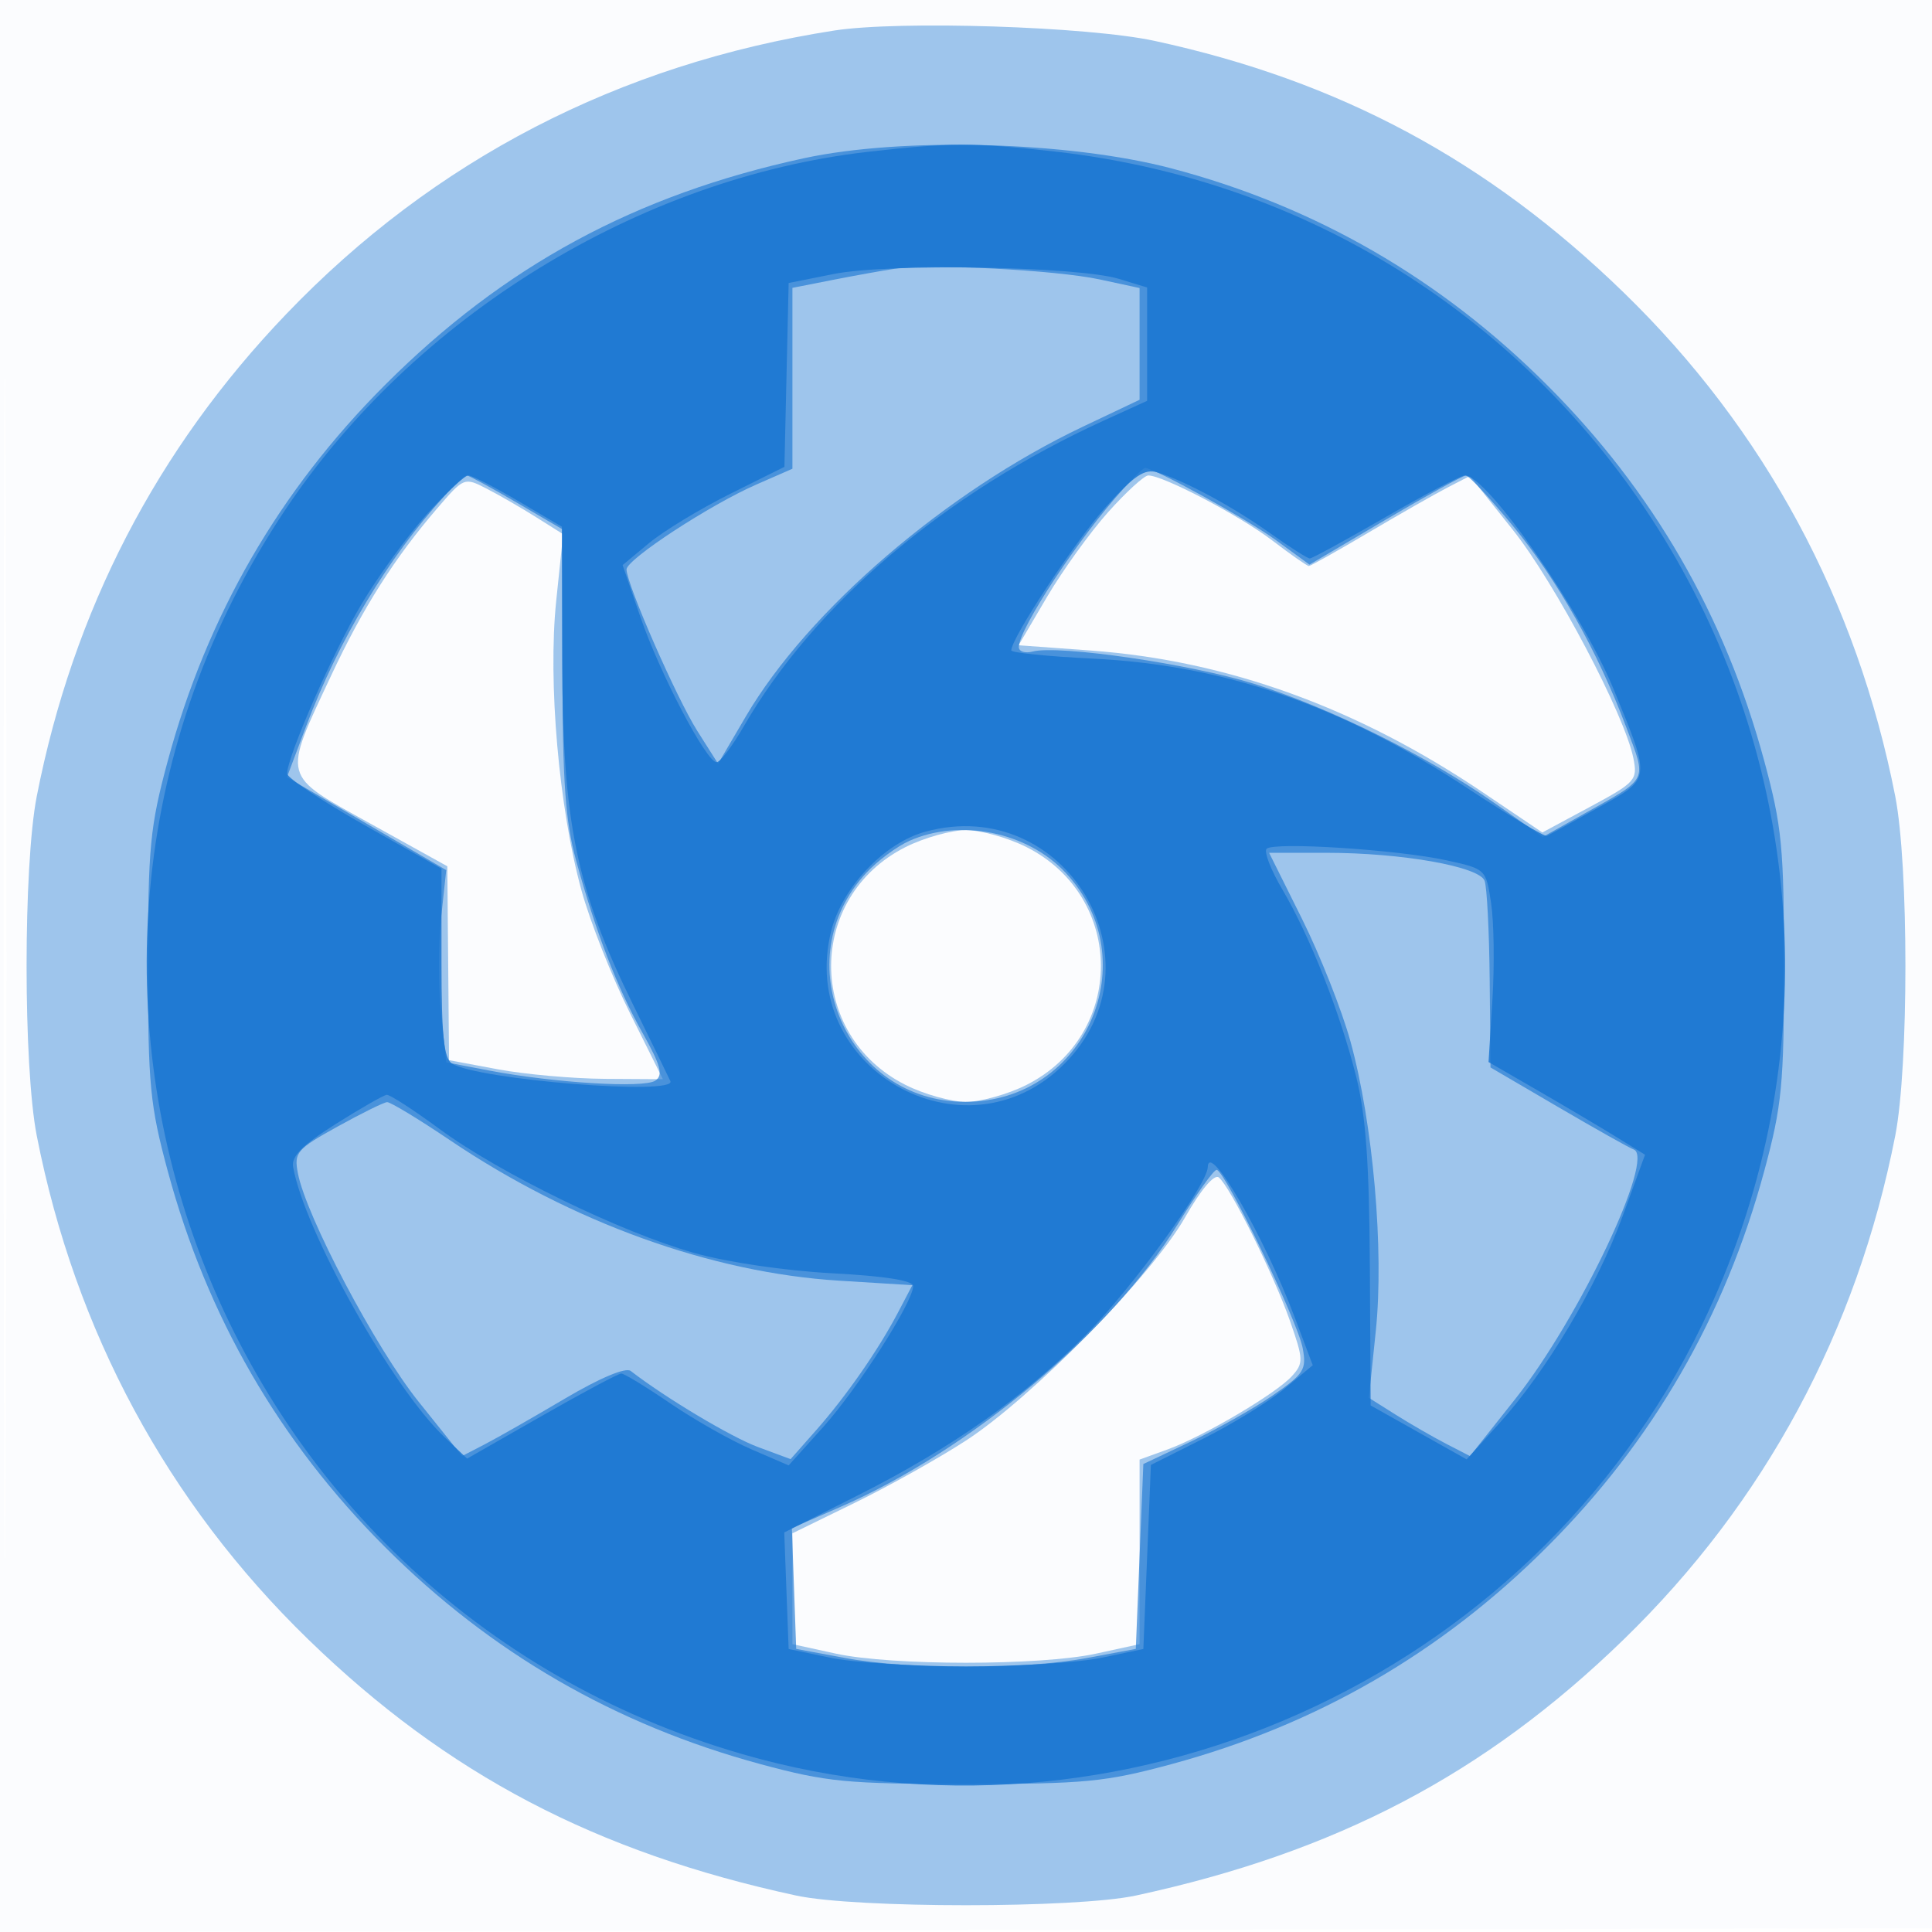
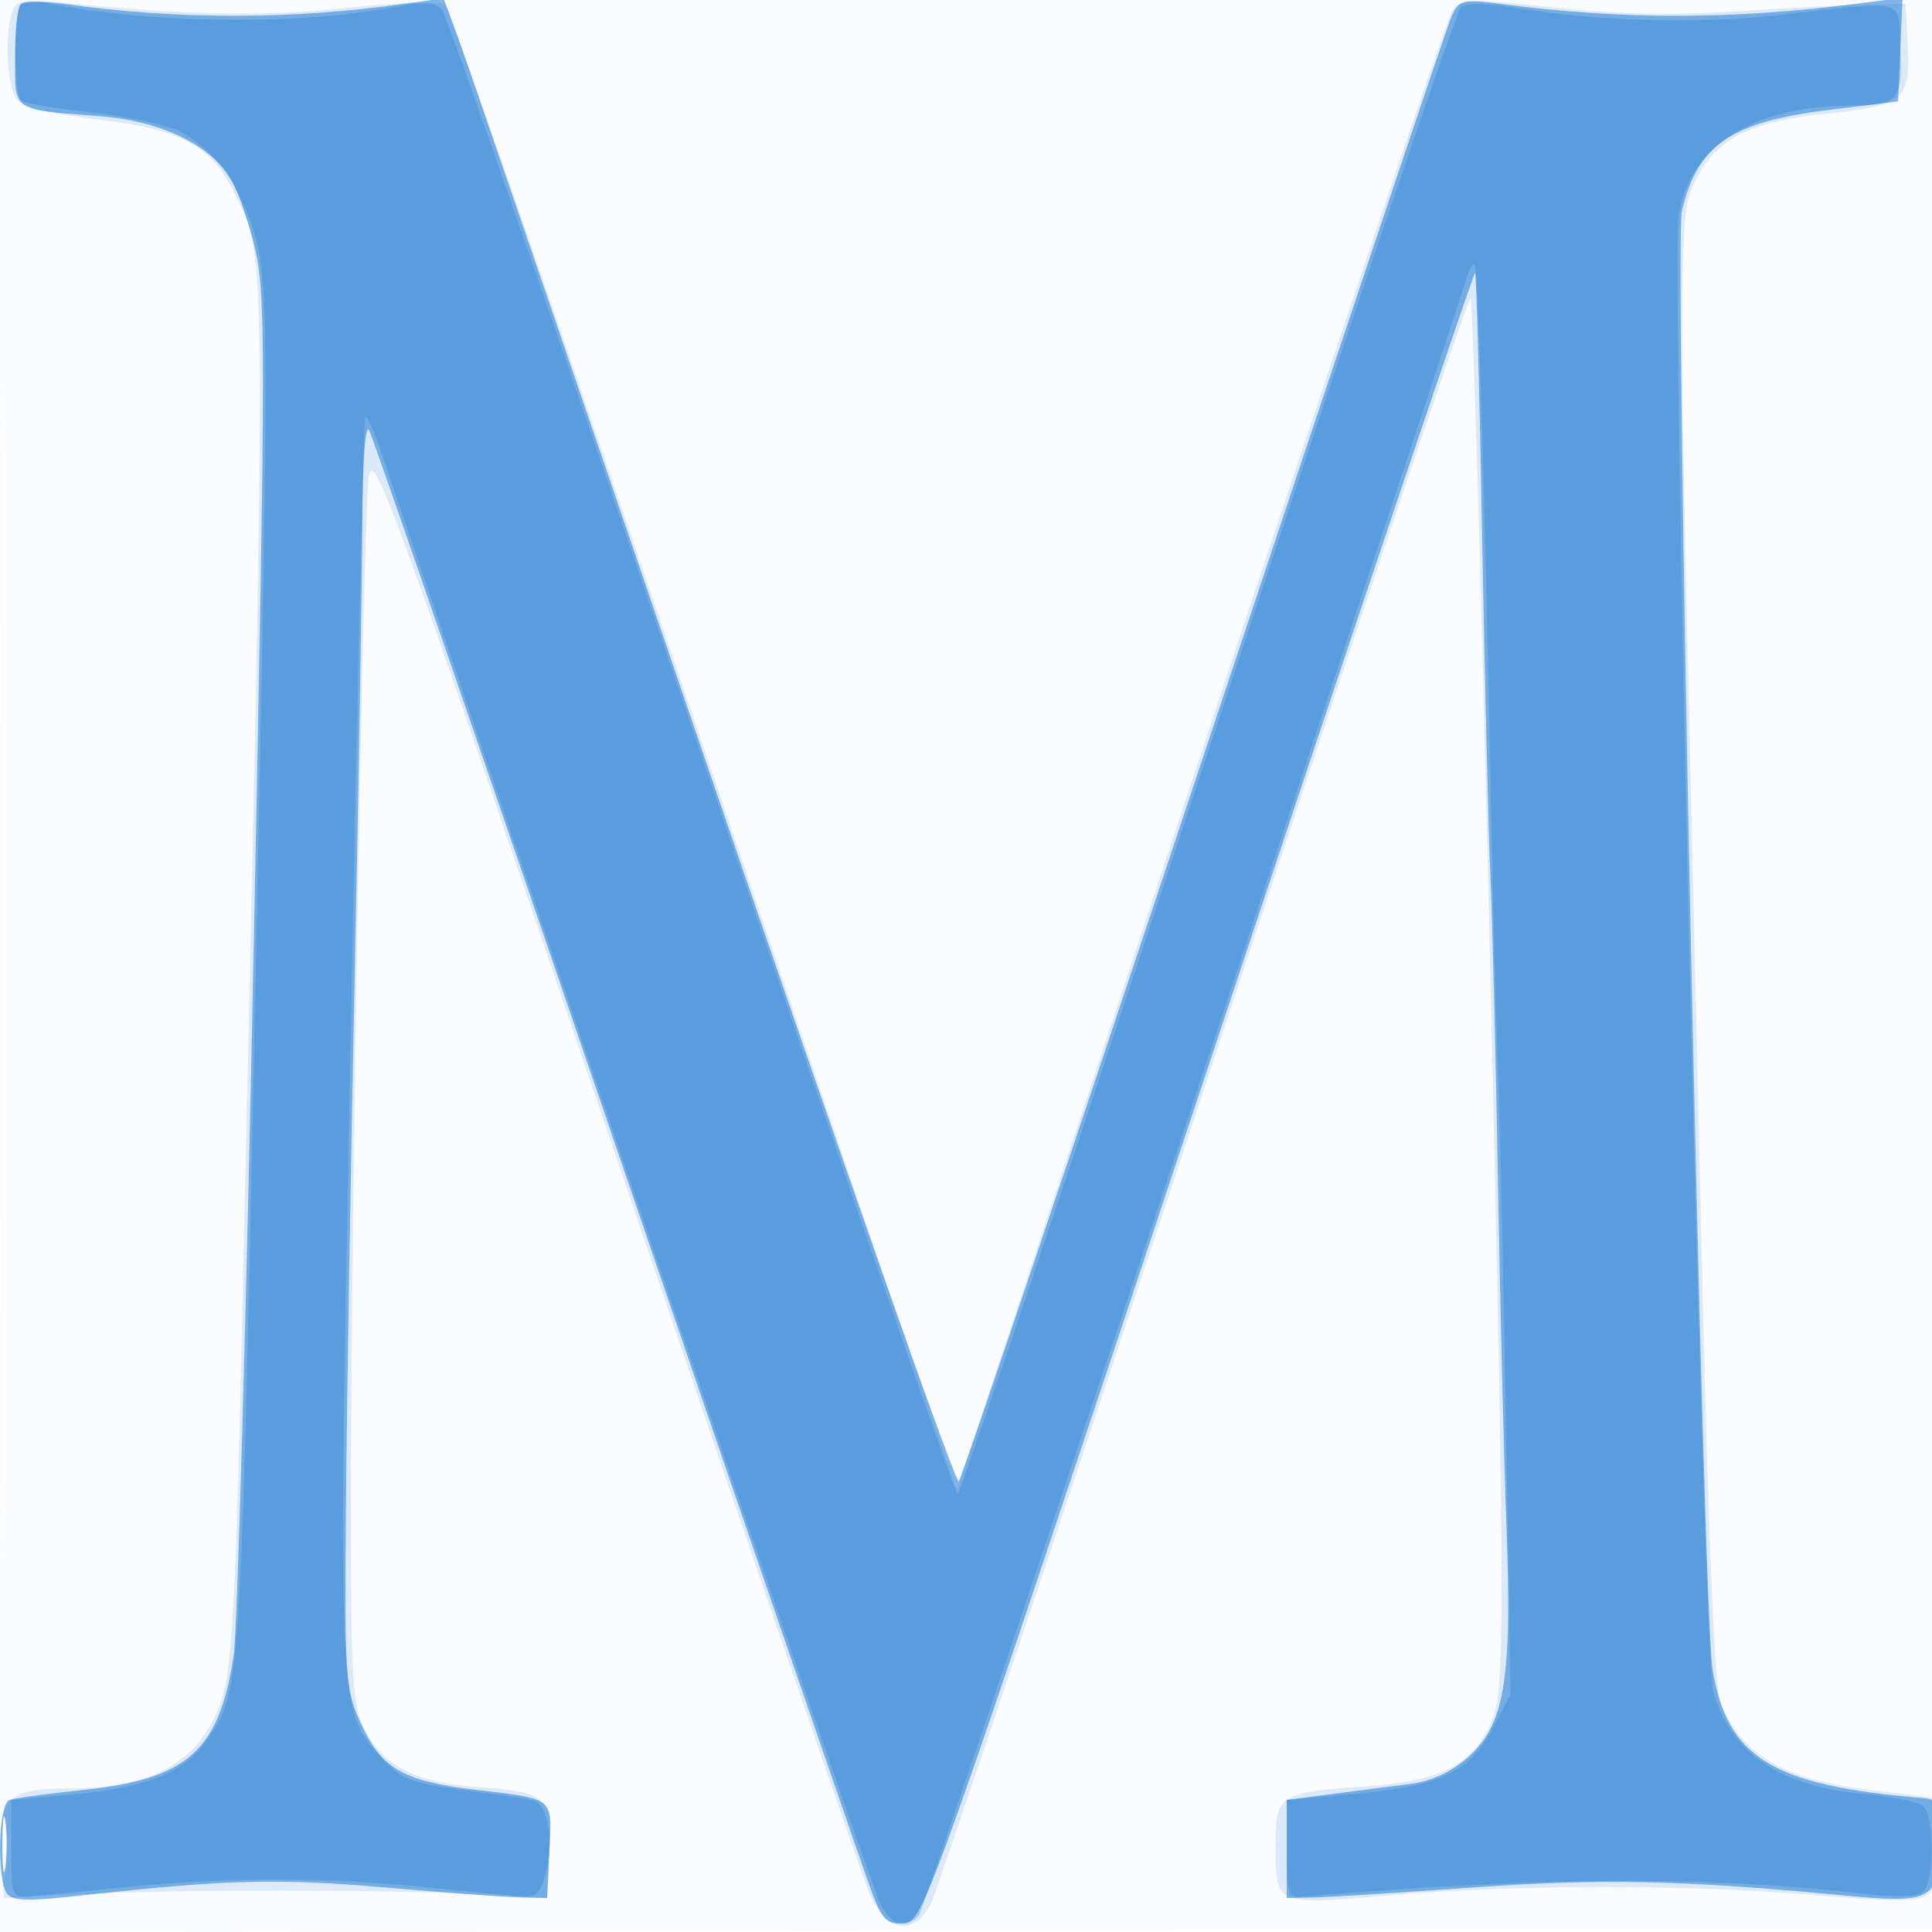
<svg xmlns="http://www.w3.org/2000/svg" width="256" height="256">
  <path fill-opacity=".016" d="M0 128.004v128.004l128.25-.254 128.25-.254.254-127.75L257.008 0H0v128.004m.485.496c0 70.4.119 99.053.265 63.672.146-35.38.146-92.98 0-128C.604 29.153.485 58.1.485 128.5" fill="#1976D2" fill-rule="evenodd" />
-   <path fill-opacity=".414" d="M110.5 4.051C82.037 8.492 57.508 21.188 37.936 41.608 20.753 59.537 9.701 80.895 4.873 105.5c-1.801 9.181-1.801 35.819 0 45 5.086 25.923 17.318 48.612 35.98 66.739 18.375 17.848 38.091 28.197 64.647 33.931 7.912 1.708 37.088 1.708 45 0 26.556-5.734 46.272-16.083 64.647-33.931 18.662-18.127 30.894-40.816 35.98-66.739 1.801-9.181 1.801-35.819 0-45-5.086-25.923-17.318-48.612-35.98-66.739-18.016-17.5-37.679-28.049-62.147-33.342-8.851-1.915-33.839-2.719-42.5-1.368M57.937 67.355c-5.675 6.602-9.848 13.179-14.046 22.136-6.475 13.818-6.675 13.065 5.205 19.652l10.177 5.643.114 12.846.113 12.847 6.5 1.214c3.575.667 9.951 1.235 14.169 1.26l7.669.047-4.359-8.75c-2.397-4.812-5.289-12.125-6.425-16.25-2.998-10.886-4.465-27.659-3.355-38.358l.919-8.858-3.559-2.242c-1.957-1.233-4.909-2.936-6.559-3.786-2.978-1.534-3.026-1.515-6.563 2.599m88.906.496c-2.389 2.669-6.038 7.731-8.111 11.25l-3.767 6.399 9.58.7c18.028 1.316 35.321 7.575 51.975 18.814l7.848 5.295 6.334-3.404c6.009-3.23 6.304-3.56 5.738-6.405-1.147-5.77-10.374-23.254-15.998-30.312l-5.672-7.12-3.002 1.552c-1.651.854-6.361 3.538-10.467 5.966-4.107 2.428-7.65 4.414-7.875 4.414-.225 0-2.416-1.532-4.869-3.404-4.319-3.297-14.43-8.596-16.402-8.596-.533 0-2.924 2.183-5.312 4.851M119.97 112.25c-13.123 6.629-13.123 24.871 0 31.5 2.45 1.238 6.063 2.25 8.03 2.25 1.967 0 5.58-1.012 8.03-2.25 13.123-6.629 13.123-24.871 0-31.5-2.45-1.237-6.063-2.25-8.03-2.25-1.967 0-5.58 1.013-8.03 2.25M157 161.354c-4.352 7.642-20.272 23.85-29 29.524-3.575 2.325-10.213 6.041-14.75 8.26l-8.25 4.033V217.858l5.75 1.254c7.405 1.615 27.095 1.615 34.5 0l5.75-1.254v-24.456l3.648-1.32c4.794-1.733 14.437-7.412 16.54-9.741 1.553-1.719 1.535-2.204-.269-7.341-2.19-6.233-7.905-17.753-9.416-18.979-.608-.493-2.383 1.609-4.503 5.333" fill="#1976D2" fill-rule="evenodd" />
-   <path fill-opacity=".633" d="M106.5 20.973c-22.292 4.83-39.705 14.257-55.488 30.039-14.029 14.03-23.57 30.536-28.774 49.782-2.363 8.739-2.625 11.45-2.625 27.206s.262 18.467 2.625 27.206c5.204 19.246 14.745 35.752 28.774 49.782 14.03 14.029 30.536 23.57 49.782 28.774 8.739 2.363 11.45 2.625 27.206 2.625s18.467-.262 27.206-2.625c19.246-5.204 35.752-14.745 49.782-28.774 14.029-14.03 23.57-30.536 28.774-49.782 2.363-8.739 2.625-11.45 2.625-27.206s-.262-18.467-2.625-27.206c-5.204-19.246-14.745-35.752-28.774-49.782-14.091-14.09-30.744-23.693-49.782-28.705-13.549-3.567-35.609-4.171-48.706-1.334m12 14.646c-1.65.25-5.362.92-8.25 1.489L105 38.142v23.97l-4.75 2.077c-6.192 2.707-17.255 9.944-17.232 11.273.035 1.995 6.648 17.075 9.379 21.388l2.754 4.349 3.674-6.267c8.243-14.057 26.562-29.805 44.666-38.396L151 52.973V38.166l-5.25-1.133c-5.812-1.255-22.567-2.124-27.25-1.414m30.364 29.131C143.041 71.129 135 83.305 135 85.744c0 .588.826.853 1.835.589 3.458-.904 21.048 1.663 29.357 4.284 10.03 3.165 22.999 9.592 31.774 15.747l6.466 4.535 5.534-3.108c8.572-4.815 8.255-4.157 5.513-11.444-3.799-10.092-9.099-19.497-15.061-26.725-3.004-3.642-5.79-6.614-6.19-6.605-.4.009-5.225 2.667-10.721 5.907l-9.993 5.89-4.507-3.286C165.275 68.808 152.92 62 151.716 62c-.188 0-1.472 1.237-2.852 2.75m-90 1C51.41 73.915 44.842 84.856 40.56 96.241l-2.536 6.741 10.552 6.155 10.552 6.156-.681 6.353c-.374 3.495-.372 9.226.004 12.737l.683 6.383 5.683 1.085c8.602 1.642 20.516 2.366 22.019 1.338 1.068-.73.728-1.998-1.686-6.301-3.395-6.053-6.18-13.281-8.819-22.888-1.413-5.145-1.79-10.397-1.808-25.188L74.5 70.123l-6.088-3.561C65.063 64.603 62.11 63 61.849 63c-.261 0-1.605 1.237-2.985 2.75m61.636 45.667c-1.65.737-4.209 2.632-5.686 4.211-10.782 11.526-2.66 30.372 13.089 30.372 15.938 0 24.142-18.76 13.283-30.373-5.038-5.388-13.972-7.206-20.686-4.21m52.021 10.333c2.397 4.813 5.289 12.125 6.425 16.25 2.998 10.886 4.465 27.659 3.355 38.358l-.919 8.858 3.559 2.242c1.957 1.233 4.972 2.97 6.7 3.861l3.141 1.62 5.984-7.548c8.468-10.679 18.616-32.069 15.696-33.084-.529-.184-5.012-2.704-9.962-5.6l-9-5.265-.109-11.634c-.061-6.398-.364-12.295-.675-13.105-.725-1.891-10.983-3.703-20.967-3.703h-7.587l4.359 8.75M44.704 149.289c-5.391 2.986-5.757 3.417-5.238 6.149 1.091 5.733 10.297 23.167 15.988 30.278l5.776 7.216 3.002-1.552c1.651-.854 6.432-3.58 10.625-6.059 4.62-2.731 8.054-4.175 8.714-3.664 4.628 3.577 13.301 8.762 16.873 10.086l4.316 1.6 3.37-3.816c3.99-4.517 8.242-10.633 10.867-15.629l1.893-3.603-9.695-.598c-16.92-1.046-35.444-7.731-51.57-18.613-4.144-2.796-7.893-5.066-8.33-5.045-.437.022-3.403 1.484-6.591 3.25m111.329 12.97c-8.786 14.244-27.564 29.962-44.73 37.44l-6.376 2.778.286 8.006.287 8.007 6.5 1.208c8.333 1.549 23.668 1.549 32 0l6.5-1.209.5-12.249.5-12.249 6.276-2.966c3.452-1.63 8.335-4.381 10.851-6.113 4.167-2.866 4.523-3.428 3.986-6.28-.682-3.621-10.343-23.636-11.403-23.623-.39.004-2.72 3.267-5.177 7.25" fill="#1976D2" fill-rule="evenodd" />
-   <path fill-opacity=".833" d="M115 20.118C84.682 23.586 54.789 41.994 37.68 67.73-3.021 128.953 27.51 211.9 98.296 232.413c50.062 14.507 104.459-9.792 127.215-56.827C258.3 107.81 214.472 28.41 139.666 20.069c-10.711-1.194-13.857-1.188-24.666.049m-4.5 16.181l-6 1.201-.28 12.178-.28 12.179-7.22 3.599c-3.971 1.98-8.795 4.91-10.72 6.51l-3.5 2.91 2.334 6.812C87.393 89.16 93.598 101 94.954 101c.471 0 2.089-2.137 3.596-4.75 9.336-16.183 26.726-30.955 47.7-40.518l5.75-2.621V38.094l-3.75-1.144c-5.437-1.658-30.556-2.091-37.75-.651m36.061 30.844C142.51 71.649 134 84.546 134 86.18c0 .31 4.838.799 10.75 1.087 17.603.858 33.113 6.239 49.915 17.316 5.371 3.542 10.015 6.322 10.319 6.178.304-.143 3.341-1.819 6.75-3.723 7.107-3.97 7.052-3.561 2.109-15.64C209.616 81.068 197.061 63 194.11 63c-.524 0-5.238 2.475-10.478 5.5-5.239 3.025-9.774 5.5-10.077 5.5-.303 0-2.689-1.521-5.303-3.38-4.927-3.505-11.193-6.882-14.883-8.021-1.702-.526-3.071.388-6.808 4.544m-90.026 1.029c-2.558 2.845-6.464 8.226-8.681 11.958-3.706 6.237-9.746 20.006-9.814 22.37-.016.55 4.581 3.611 10.216 6.803l10.244 5.802v12.483c0 9.611.322 12.681 1.398 13.348 3.467 2.146 29.807 4.253 28.929 2.314-.187-.412-2.439-5.025-5.004-10.25-7.445-15.161-9.276-24.064-9.326-45.352l-.043-17.851-5.771-3.399C65.508 64.529 62.522 63 62.048 63c-.474 0-2.955 2.328-5.513 5.172m66.085 42.031c-5.429 1.479-11.024 7.375-12.478 13.148C105.571 141.503 127.79 154.21 141 141c13.493-13.493.151-35.847-18.38-30.797m45.208 2.27c-.369.387.572 2.813 2.091 5.39 3.672 6.227 7.668 16.356 9.778 24.784 1.284 5.128 1.741 11.474 1.817 25.216l.102 18.364 6.362 3.573 6.361 3.573 4.296-4.745c6.263-6.918 12.985-18.203 16.375-27.493l2.965-8.125-3.737-2.311c-2.056-1.271-6.722-4.035-10.369-6.143l-6.63-3.832.513-8.233c.283-4.528.206-10.283-.17-12.79-.68-4.54-.702-4.561-5.882-5.699-6.478-1.422-22.966-2.478-23.872-1.529M44.5 148.928c-4.405 2.781-5.911 4.291-5.665 5.68 1.497 8.459 13.101 29.194 20.024 35.778l3.035 2.886 9.868-5.636c5.427-3.1 10.181-5.636 10.564-5.636.383 0 3.299 1.776 6.479 3.947 3.181 2.171 8.013 4.91 10.739 6.086l4.956 2.139 4.54-5.042c4.589-5.096 11.96-16.631 11.96-18.716 0-.736-3.755-1.33-10.75-1.701-6.206-.33-13.92-1.465-18.25-2.686-9.699-2.736-25.808-10.574-33.753-16.423-3.439-2.532-6.589-4.572-7-4.534-.411.039-3.447 1.775-6.747 3.858m115.533 5.738c-.066 2.336-10.026 16.03-16.166 22.227-8.065 8.141-17.827 15.013-30.159 21.23l-9.791 4.937.291 7.72.292 7.72 5.5 1.154c3.025.634 11.125 1.153 18 1.153s14.975-.519 18-1.153l5.5-1.154.5-12.195.5-12.195 7-3.515c3.85-1.934 8.675-4.906 10.723-6.605l3.722-3.09-2.347-6.236c-4.096-10.882-11.461-23.619-11.565-19.998" fill="#1976D2" fill-rule="evenodd" />
+   <path fill-opacity=".139" d="M1.655 1.457C.558 4.316.924 11.523 2.25 13.172c.827 1.028 4.4 1.923 10.558 2.645C23.987 17.128 27.974 19.25 31 25.499c4.405 9.101 4.365 3.131 1.026 152.001-.741 33.036-1.275 43.105-2.501 47.175-2.568 8.531-8.879 12.308-20.584 12.319-7.904.008-9.124 1.198-8.748 8.534L.5 251.5l9.5-.5c5.225-.275 17.375-.5 27-.5s21.55.225 26.5.5l9 .5.296-6.19c.353-7.383-.138-7.806-9.931-8.554-7.917-.605-12.179-2.856-14.599-7.712C46.717 225.935 46.5 222.37 46.5 200c0-37.228 1.639-131.788 2.372-136.8.577-3.952 3.223 3.32 32.567 89.5 17.566 51.59 32.737 95.712 33.714 98.05 2.201 5.268 5.934 5.952 8.188 1.5.766-1.512 17.06-50.104 36.21-107.982 19.151-57.877 35.035-105.016 35.298-104.752.598.598 4.029 139.985 4.097 166.484.044 16.644-.205 20.008-1.698 22.966-2.581 5.117-6.867 7.133-16.503 7.762-11.099.724-11.749 1.143-11.73 7.557.025 8.29-.224 8.177 15.134 6.857 16.998-1.461 39.657-1.465 56.586-.01 10.502.903 13.548.878 14.75-.12 1.933-1.604 2.16-12.588.265-12.855-.687-.098-4.4-.557-8.25-1.021-11.252-1.357-16.82-4.672-19.538-11.636-.784-2.01-1.606-21.819-2.49-60-.726-31.35-1.591-68.475-1.922-82.5-.969-41.05-.875-54.217.413-57.498 2.645-6.741 7.167-9.348 18.134-10.454 10.12-1.02 11.075-1.82 10.698-8.958L252.5.5l-5 .088c-2.75.048-10.502.454-17.226.902-8.504.567-15.93.414-24.393-.503-11.205-1.213-12.264-1.183-13.408.38-.683.934-15.74 45.428-33.461 98.876l-32.22 97.179L93.385 99.5C75.012 45.643 59.571 1.171 59.073.673c-.54-.54-5.782-.395-13.007.361C34.761 2.217 24.941 2.043 8.405.368 3.226-.157 2.211.007 1.655 1.457M.32 245c0 3.575.182 5.037.403 3.25.222-1.787.222-4.713 0-6.5-.221-1.787-.403-.325-.403 3.25" fill="#1976D2" fill-rule="evenodd" />
+   <path fill-opacity=".532" d="M2.75.575C2.337.992 2 4.175 2 7.648c0 7.209-.555 6.829 11.331 7.758 7.514.587 13.757 3.405 16.821 7.594 1.006 1.375 2.587 5.595 3.514 9.379 1.581 6.456 1.577 12.231-.066 94-.964 47.916-2.151 89.762-2.639 92.99-1.904 12.585-6.089 16.352-19.762 17.789-4.784.503-9.261 1.109-9.949 1.347-1.431.495-1.726 10.196-.374 12.329.685 1.079 2.634 1.136 10.235.294 18.82-2.082 25.665-2.259 39.889-1.031 7.975.689 16.075 1.286 18 1.328l3.5.075.298-6.263c.343-7.212.845-6.808-10.082-8.118-9.394-1.127-12.249-2.831-14.998-8.953-1.964-4.376-2.081-6.188-1.876-29.166.12-13.475.648-45.2 1.173-70.5.525-25.3.975-52.075 1-59.5.027-7.922.396-12.88.894-12 .466.825 15.345 44.01 33.064 95.967s32.908 96.193 33.752 98.304c1.299 3.246 1.939 3.79 4.155 3.533 2.551-.296 3.576-3.183 38.945-109.646 19.978-60.138 36.463-109.188 36.632-109 .169.188.595 16.092.946 35.342s.844 39.5 1.097 45 .697 23.5.988 40c.29 16.5.799 37.222 1.132 46.049.756 20.051-.26 26.05-5.138 30.333-2.224 1.952-4.881 3.166-7.69 3.513-2.361.292-6.992.885-10.292 1.318l-6 .787v13l3.5-.07c1.925-.038 11.375-.631 21-1.317 17.106-1.22 27.782-1 48.972 1.008 12.303 1.166 13.028.743 13.028-7.594 0-4.557-.236-5.11-2.25-5.277-19.891-1.649-25.888-5.311-27.819-16.986-1.3-7.86-5.113-188.857-4.072-193.288 2.067-8.794 6.448-11.806 19.515-13.417l9.126-1.125.299-6.86.299-6.861-5.799.743c-16.879 2.164-31.016 2.187-47.347.08-5.182-.669-5.619-.562-6.609 1.624-.584 1.287-15.353 45.315-32.821 97.84-17.467 52.525-32.083 95.855-32.479 96.288-.396.434-15.031-41.191-32.523-92.5C77.028 52.48 61.829 8.086 60.744 5.136L58.771-.227l-5.135.722C38.494 2.623 23.602 2.631 8.5.517 5.75.132 3.163.158 2.75.575M.31 244.5c.005 3.3.192 4.529.415 2.732.222-1.797.218-4.497-.01-6-.229-1.503-.411-.032-.405 3.268" fill="#1976D2" fill-rule="evenodd" />
+   <path fill-opacity=".288" d="M2.743.59c-1.037 1.037-.934 12.174.119 12.825.474.292 4.727.971 9.452 1.508s9.908 1.658 11.519 2.491c4.44 2.296 7.964 7.096 9.84 13.403 1.942 6.527 1.97 13.287.372 90.683-2.128 103.076-2.079 102.25-6.366 108.688-3.069 4.609-7.872 6.654-17.724 7.546L1.5 238.5v6.5c0 6.325.067 6.494 2.5 6.282 1.375-.12 7.16-.682 12.856-1.25a196.722 196.722 0 0139.288 0c5.696.568 11.475 1.13 12.843 1.25 2.091.183 2.632-.358 3.393-3.395 1.021-4.071.177-8.802-1.66-9.311-.671-.185-4.81-.803-9.197-1.371-7.221-.935-8.279-1.362-11.155-4.5-5.627-6.141-5.63-6.212-3.897-95.797.865-44.707 1.737-81.45 1.938-81.651.202-.201 1.034 1.571 1.85 3.939.817 2.367 15.769 46.154 33.227 97.304 17.459 51.15 32.378 94.238 33.154 95.75 1.512 2.946 3.483 3.521 5.139 1.5.738-.901 48.827-144.649 72.81-217.643.252-.766.618-1.216.814-1 .428.473 1.378 31.427 2.099 68.393.29 14.85.737 32.175.993 38.5.256 6.325.736 27.475 1.066 47l.6 35.5-2.33 4.442c-3.069 5.85-7.085 7.769-18.331 8.763l-9 .795v6.5c0 5.76.215 6.482 1.886 6.338 31.226-2.675 53.916-2.809 74.114-.439 4.369.513 7.47.452 8.25-.161 1.623-1.276 1.623-10.199 0-11.479-.687-.542-4.269-1.253-7.958-1.581-10.924-.969-17.518-5.484-19.783-13.544-1.291-4.595-5.587-188.805-4.562-195.633 1.369-9.124 9.783-14.469 22.852-14.516 6.212-.023 6.856-.773 6.506-7.578-.352-6.824 1.42-6.347-16.305-4.393-10.888 1.2-23.769.814-35.265-1.057-3.31-.539-6.025-.543-6.661-.01-.591.495-15.699 45.015-33.574 98.934s-32.77 98.054-33.101 98.077c-.331.023-15.586-43.945-33.9-97.708S59.183 1.932 58.552 1.238c-.86-.945-2.393-1.027-6.1-.326C39.484 3.364 20.085 3.167 6.476.445 4.832.116 3.152.182 2.743.59" fill="#1976D2" fill-rule="evenodd" />
</svg>
